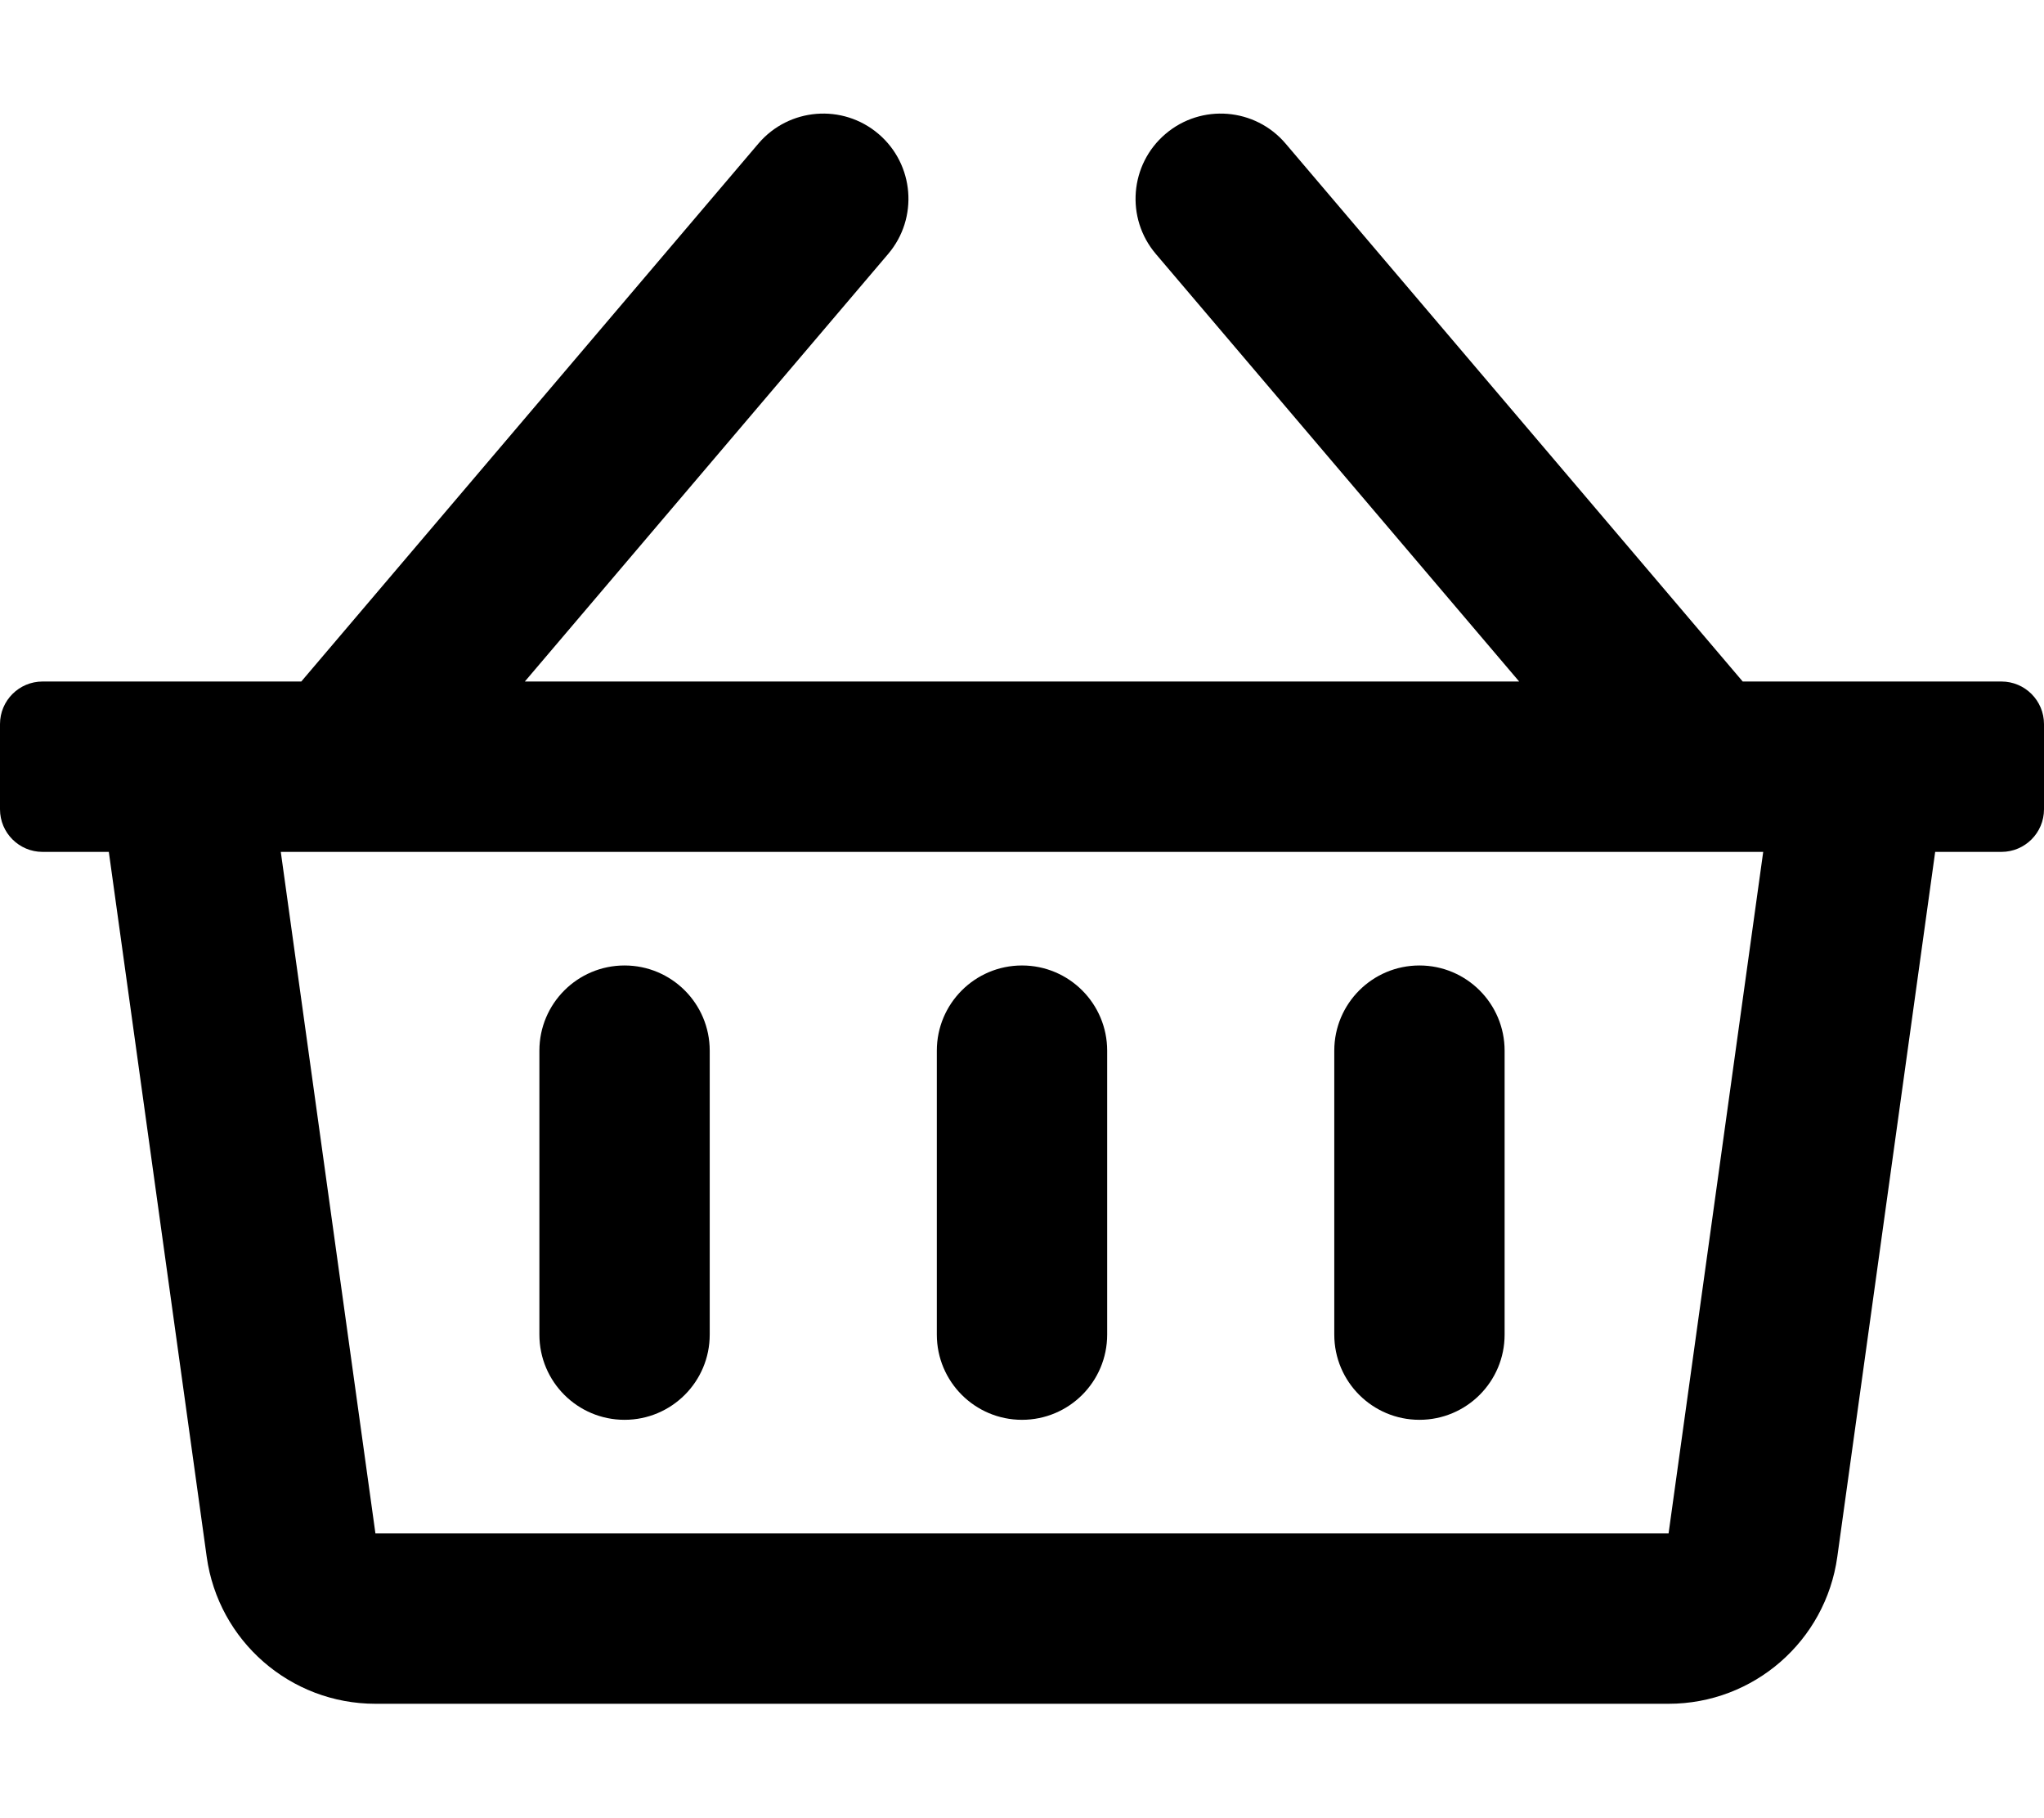
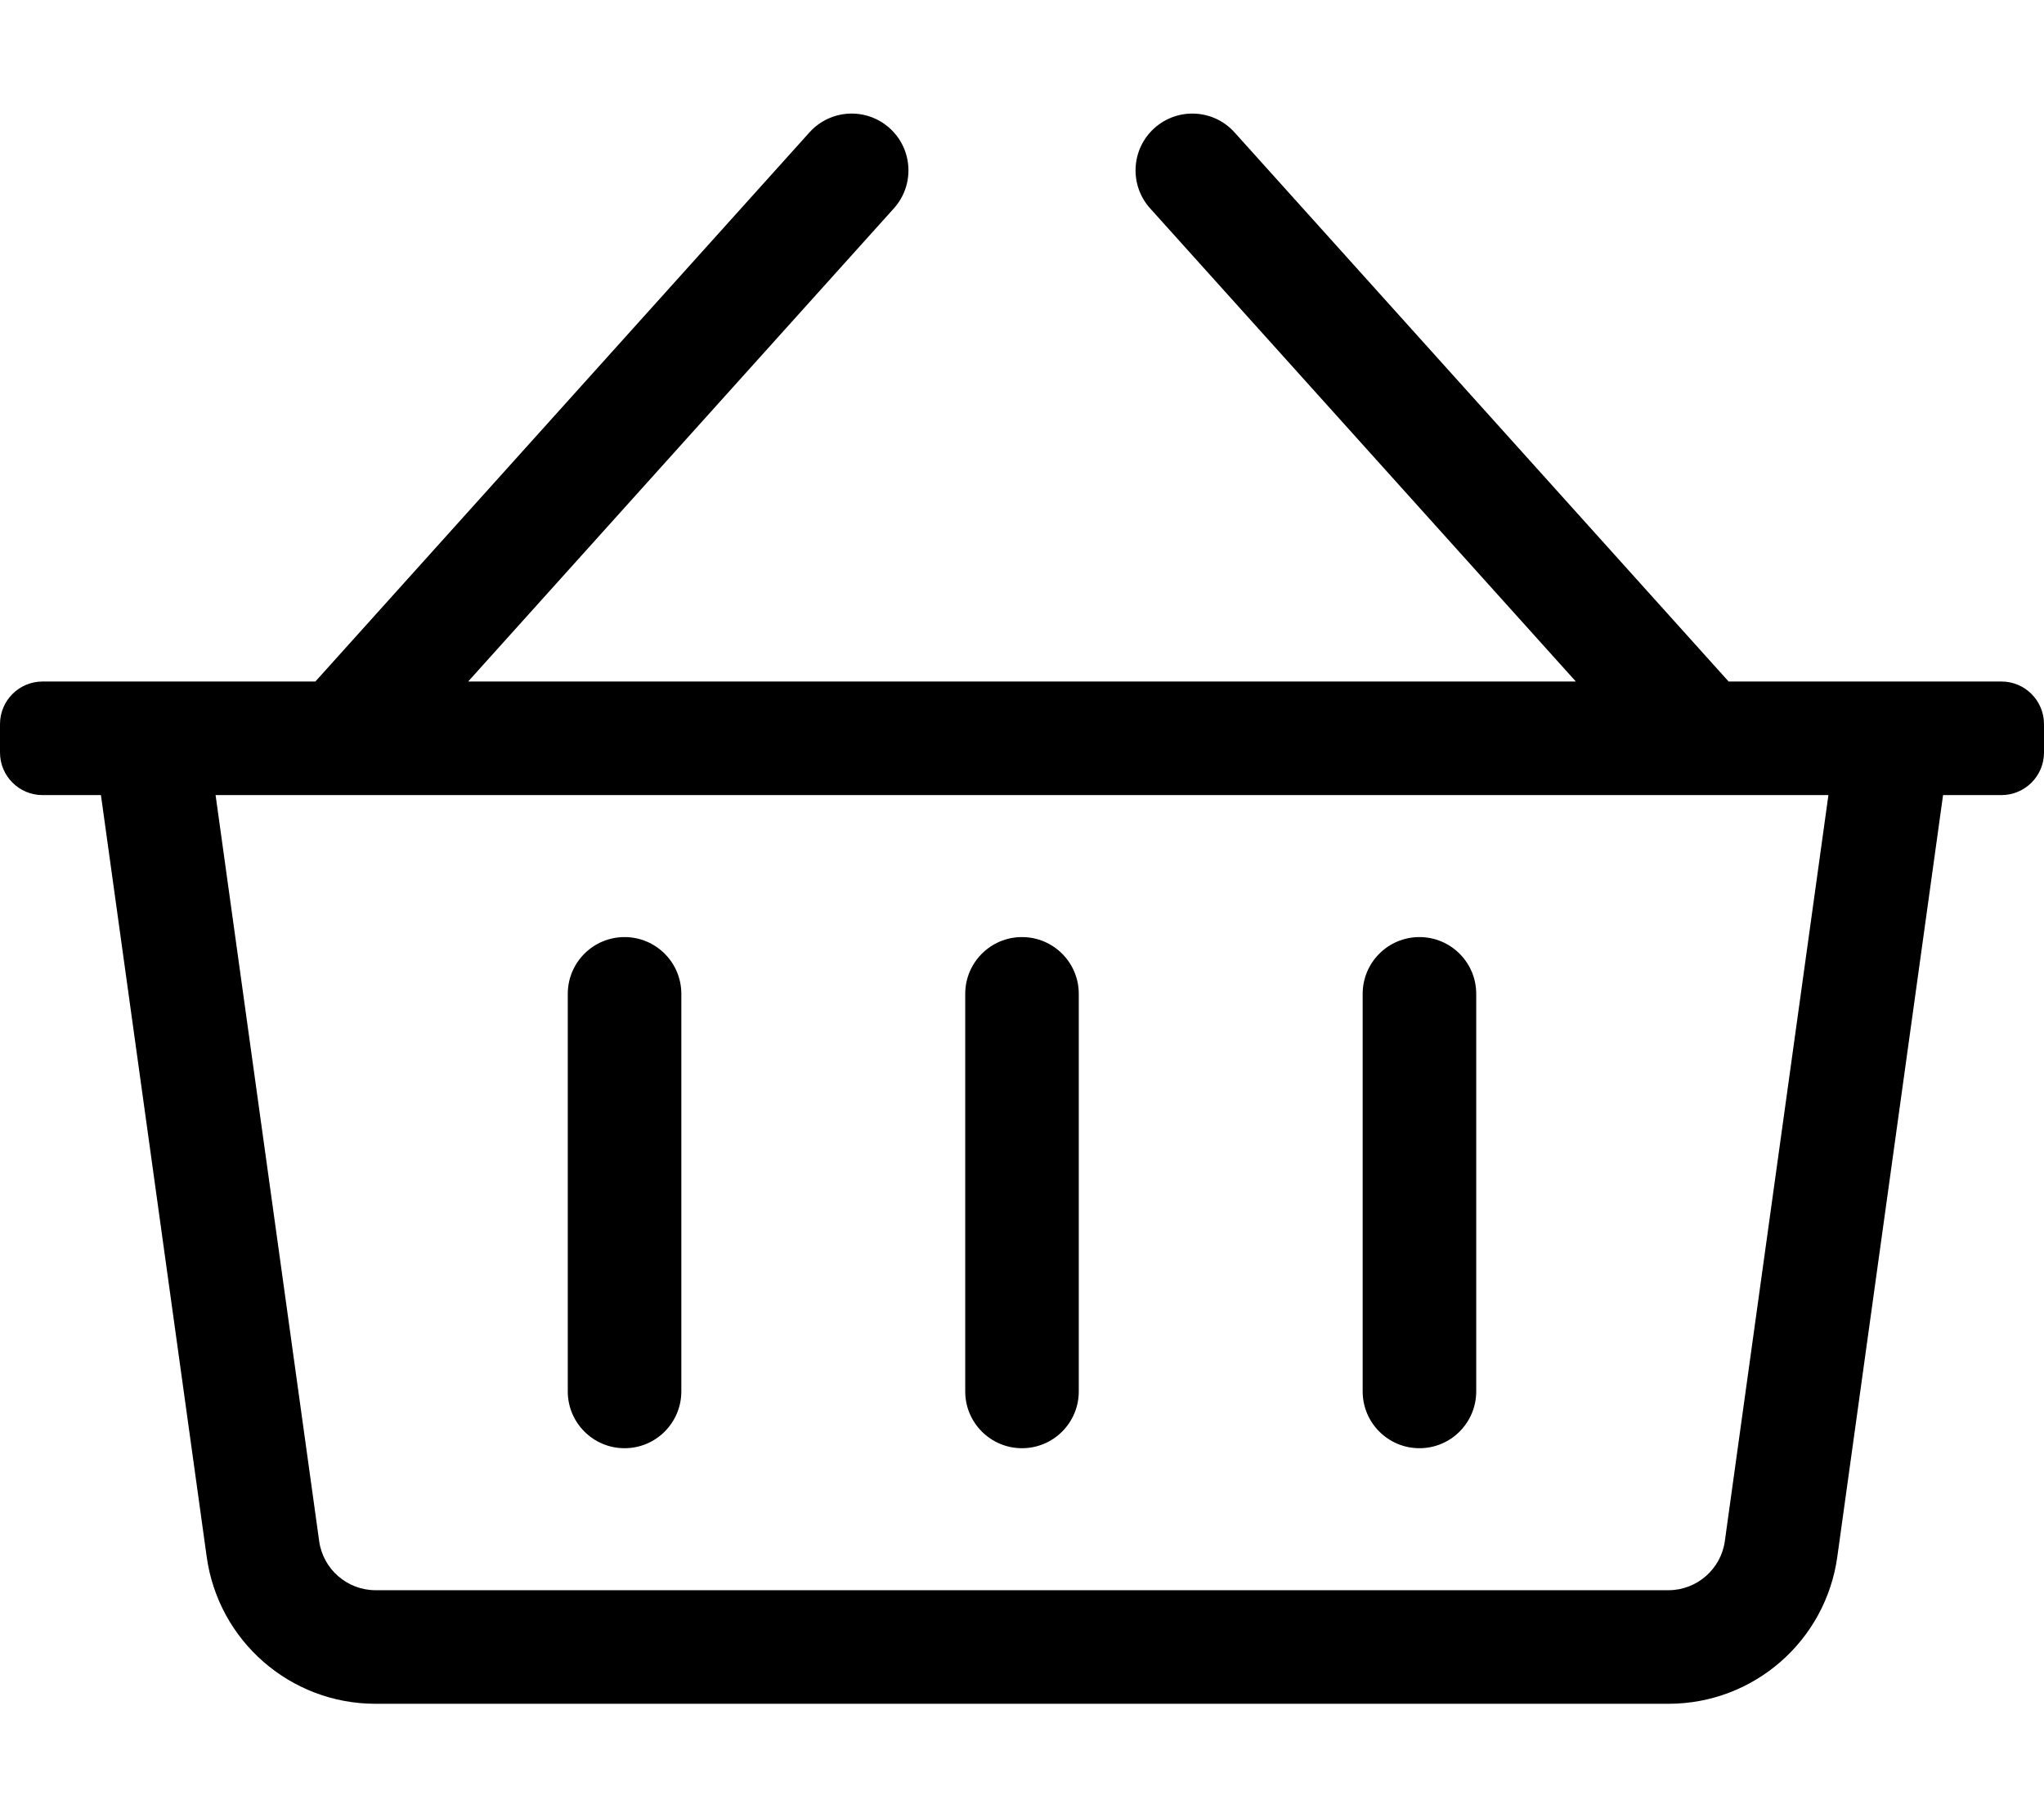
<svg xmlns="http://www.w3.org/2000/svg" viewBox="0 0 576 512">
-   <path d="M564 192h-72.902L362.286 40.457c-8.583-10.099-23.729-11.327-33.83-2.743-10.099 8.584-11.327 23.731-2.742 33.83L428.102 192H147.899L250.287 71.543c8.584-10.099 7.356-25.246-2.743-33.83s-25.246-7.355-33.83 2.743L84.901 192H12c-6.627 0-12 5.373-12 12v24c0 6.627 5.373 12 12 12h18.667l27.584 198.603C61.546 462.334 81.836 480 105.794 480h364.412c23.958 0 44.248-17.666 47.544-41.397L545.333 240H564c6.627 0 12-5.373 12-12v-24c0-6.627-5.373-12-12-12zm-93.794 240H105.794L79.127 240h417.745l-26.666 192zM312 296v80c0 13.255-10.745 24-24 24s-24-10.745-24-24v-80c0-13.255 10.745-24 24-24s24 10.745 24 24zm112 0v80c0 13.255-10.745 24-24 24s-24-10.745-24-24v-80c0-13.255 10.745-24 24-24s24 10.745 24 24zm-224 0v80c0 13.255-10.745 24-24 24s-24-10.745-24-24v-80c0-13.255 10.745-24 24-24s24 10.745 24 24z" />
+   <path d="M564 192h-76.875L347.893 37.297c-5.91-6.568-16.027-7.101-22.596-1.189s-7.101 16.028-1.189 22.596L444.075 192h-312.15L251.893 58.703c5.912-6.567 5.379-16.685-1.189-22.596-6.569-5.912-16.686-5.38-22.596 1.189L88.875 192H12c-6.627 0-12 5.373-12 12v8c0 6.627 5.373 12 12 12h16.444L58.25 438.603C61.546 462.334 81.836 480 105.794 480h364.412c23.958 0 44.248-17.666 47.544-41.397L547.556 224H564c6.627 0 12-5.373 12-12v-8c0-6.627-5.373-12-12-12zm-77.946 242.201c-1.093 7.867-7.906 13.799-15.848 13.799H105.794c-7.942 0-14.755-5.932-15.848-13.799L60.752 224h454.497l-29.195 210.201zM304 280v112c0 8.837-7.163 16-16 16-8.836 0-16-7.163-16-16V280c0-8.837 7.164-16 16-16 8.837 0 16 7.163 16 16zm112 0v112c0 8.837-7.163 16-16 16s-16-7.163-16-16V280c0-8.837 7.163-16 16-16s16 7.163 16 16zm-224 0v112c0 8.837-7.164 16-16 16s-16-7.163-16-16V280c0-8.837 7.164-16 16-16s16 7.163 16 16z" />
</svg>
